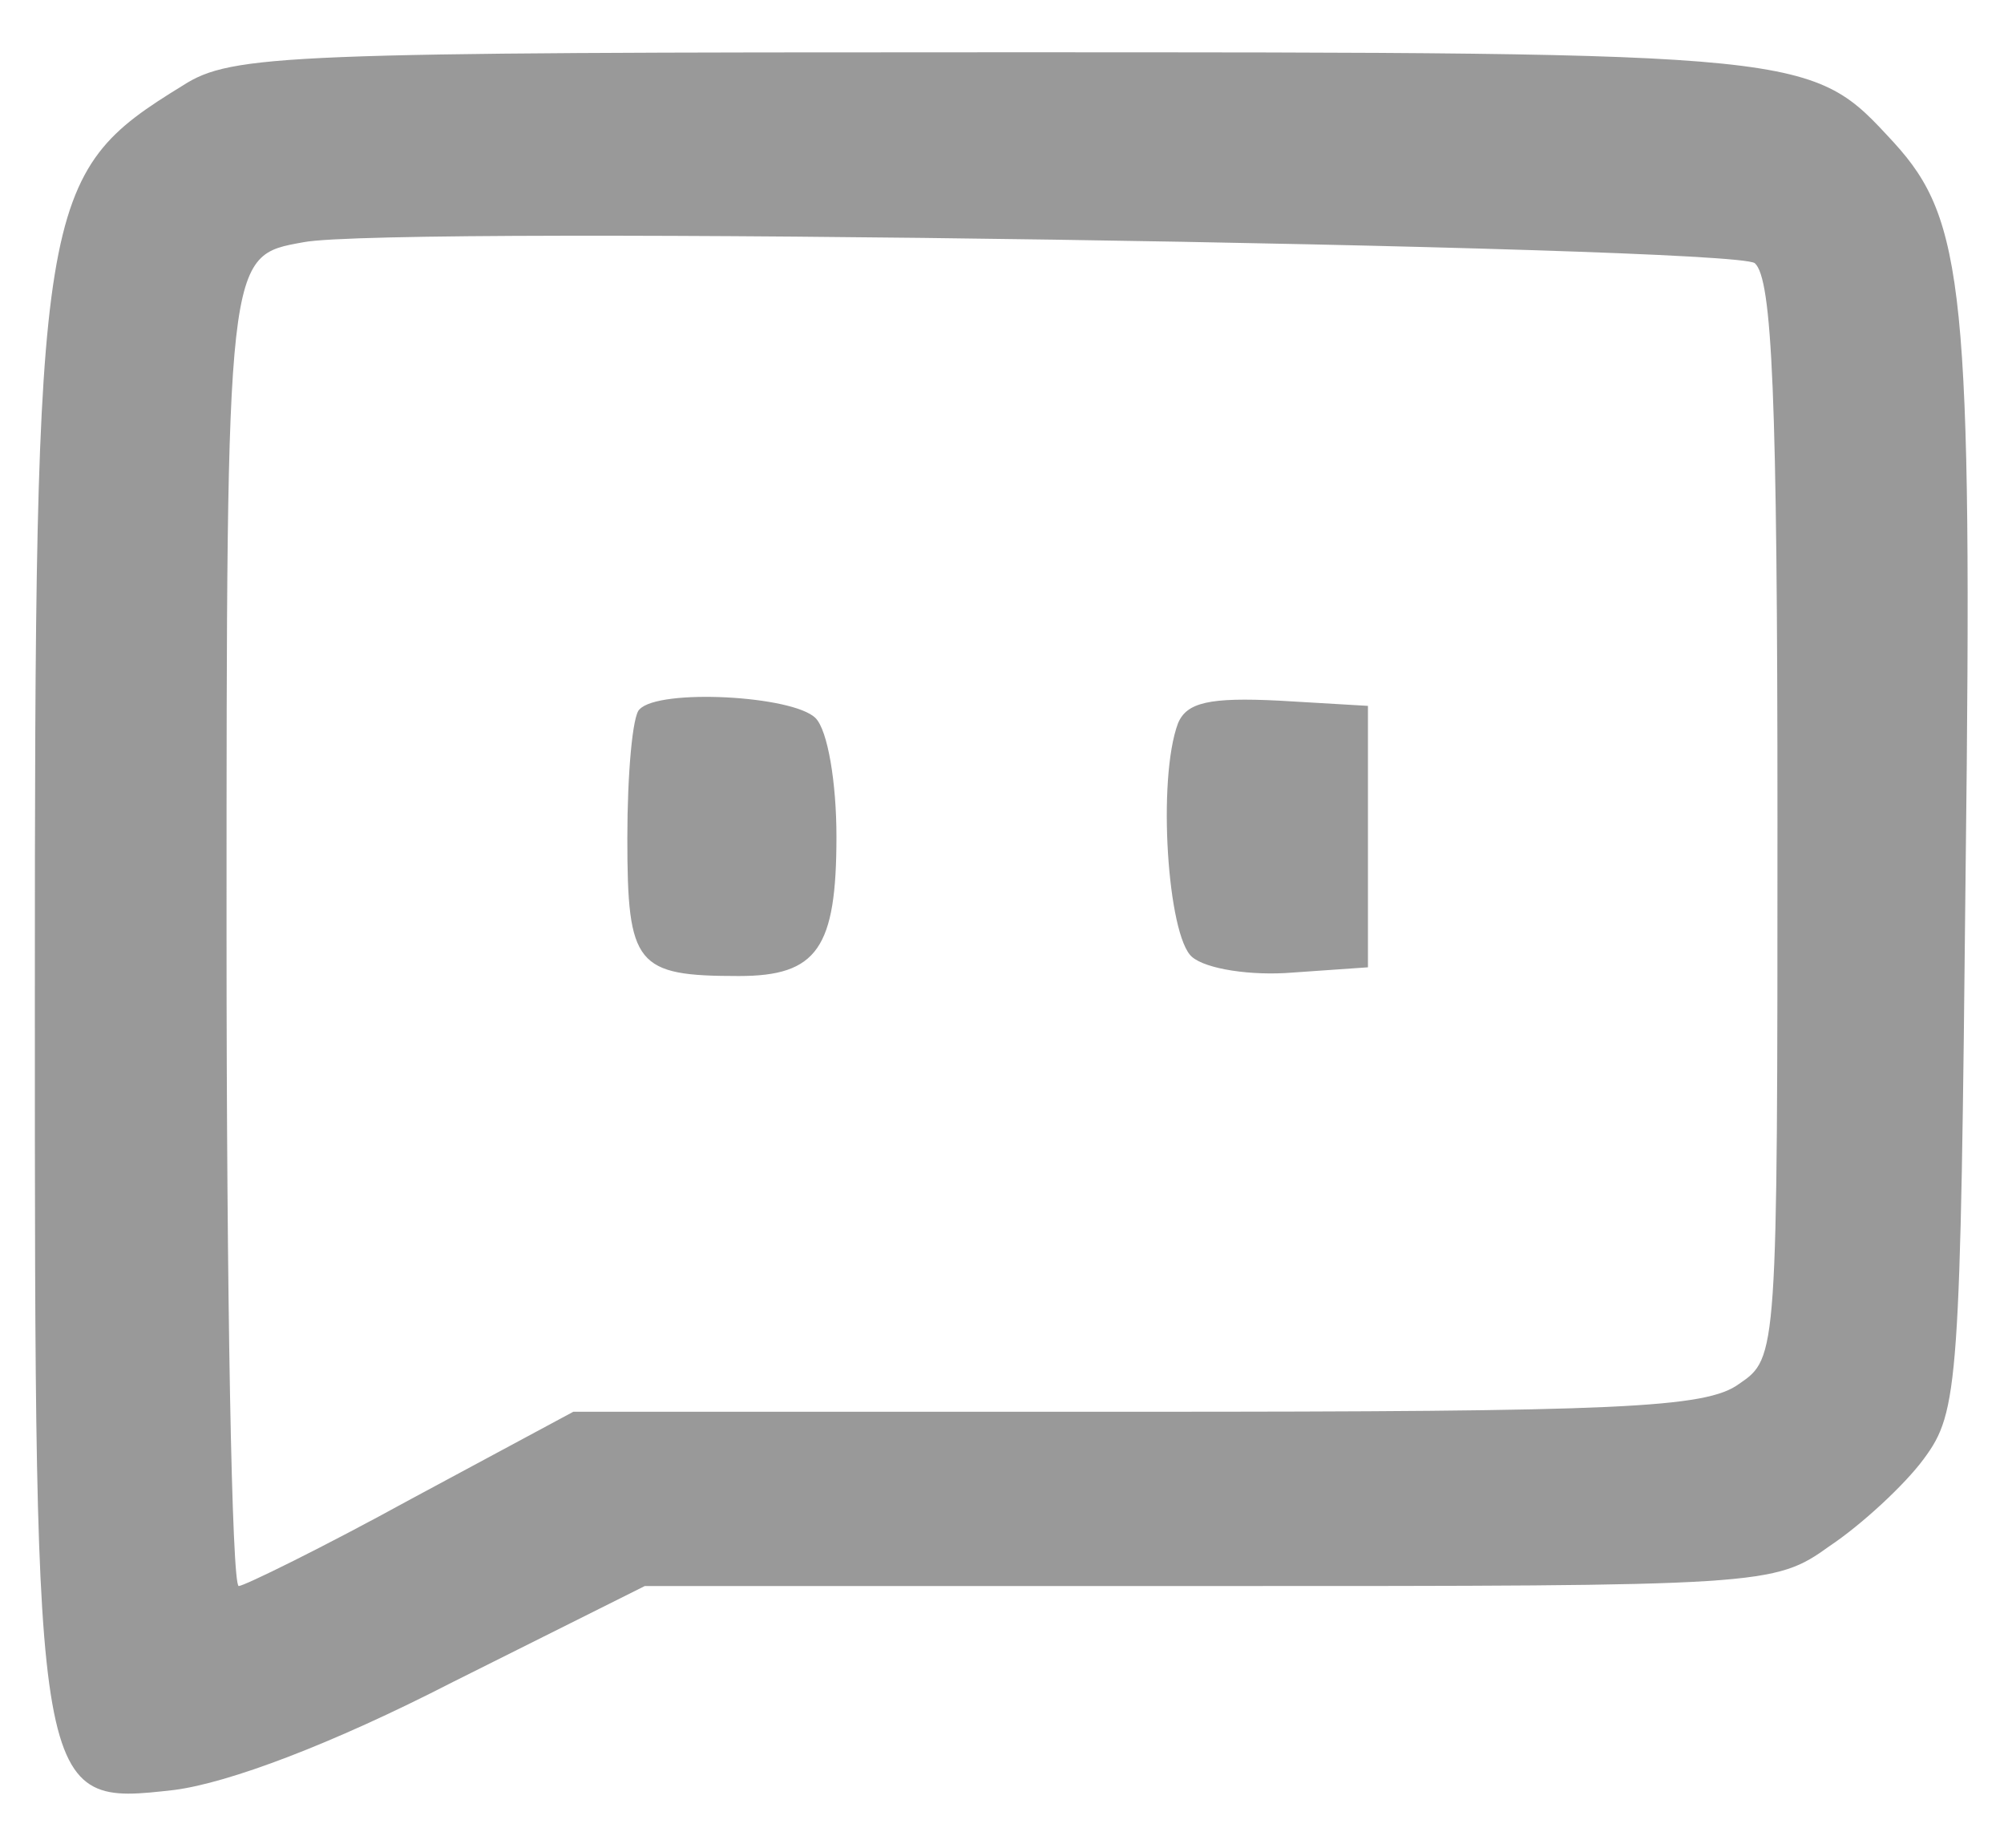
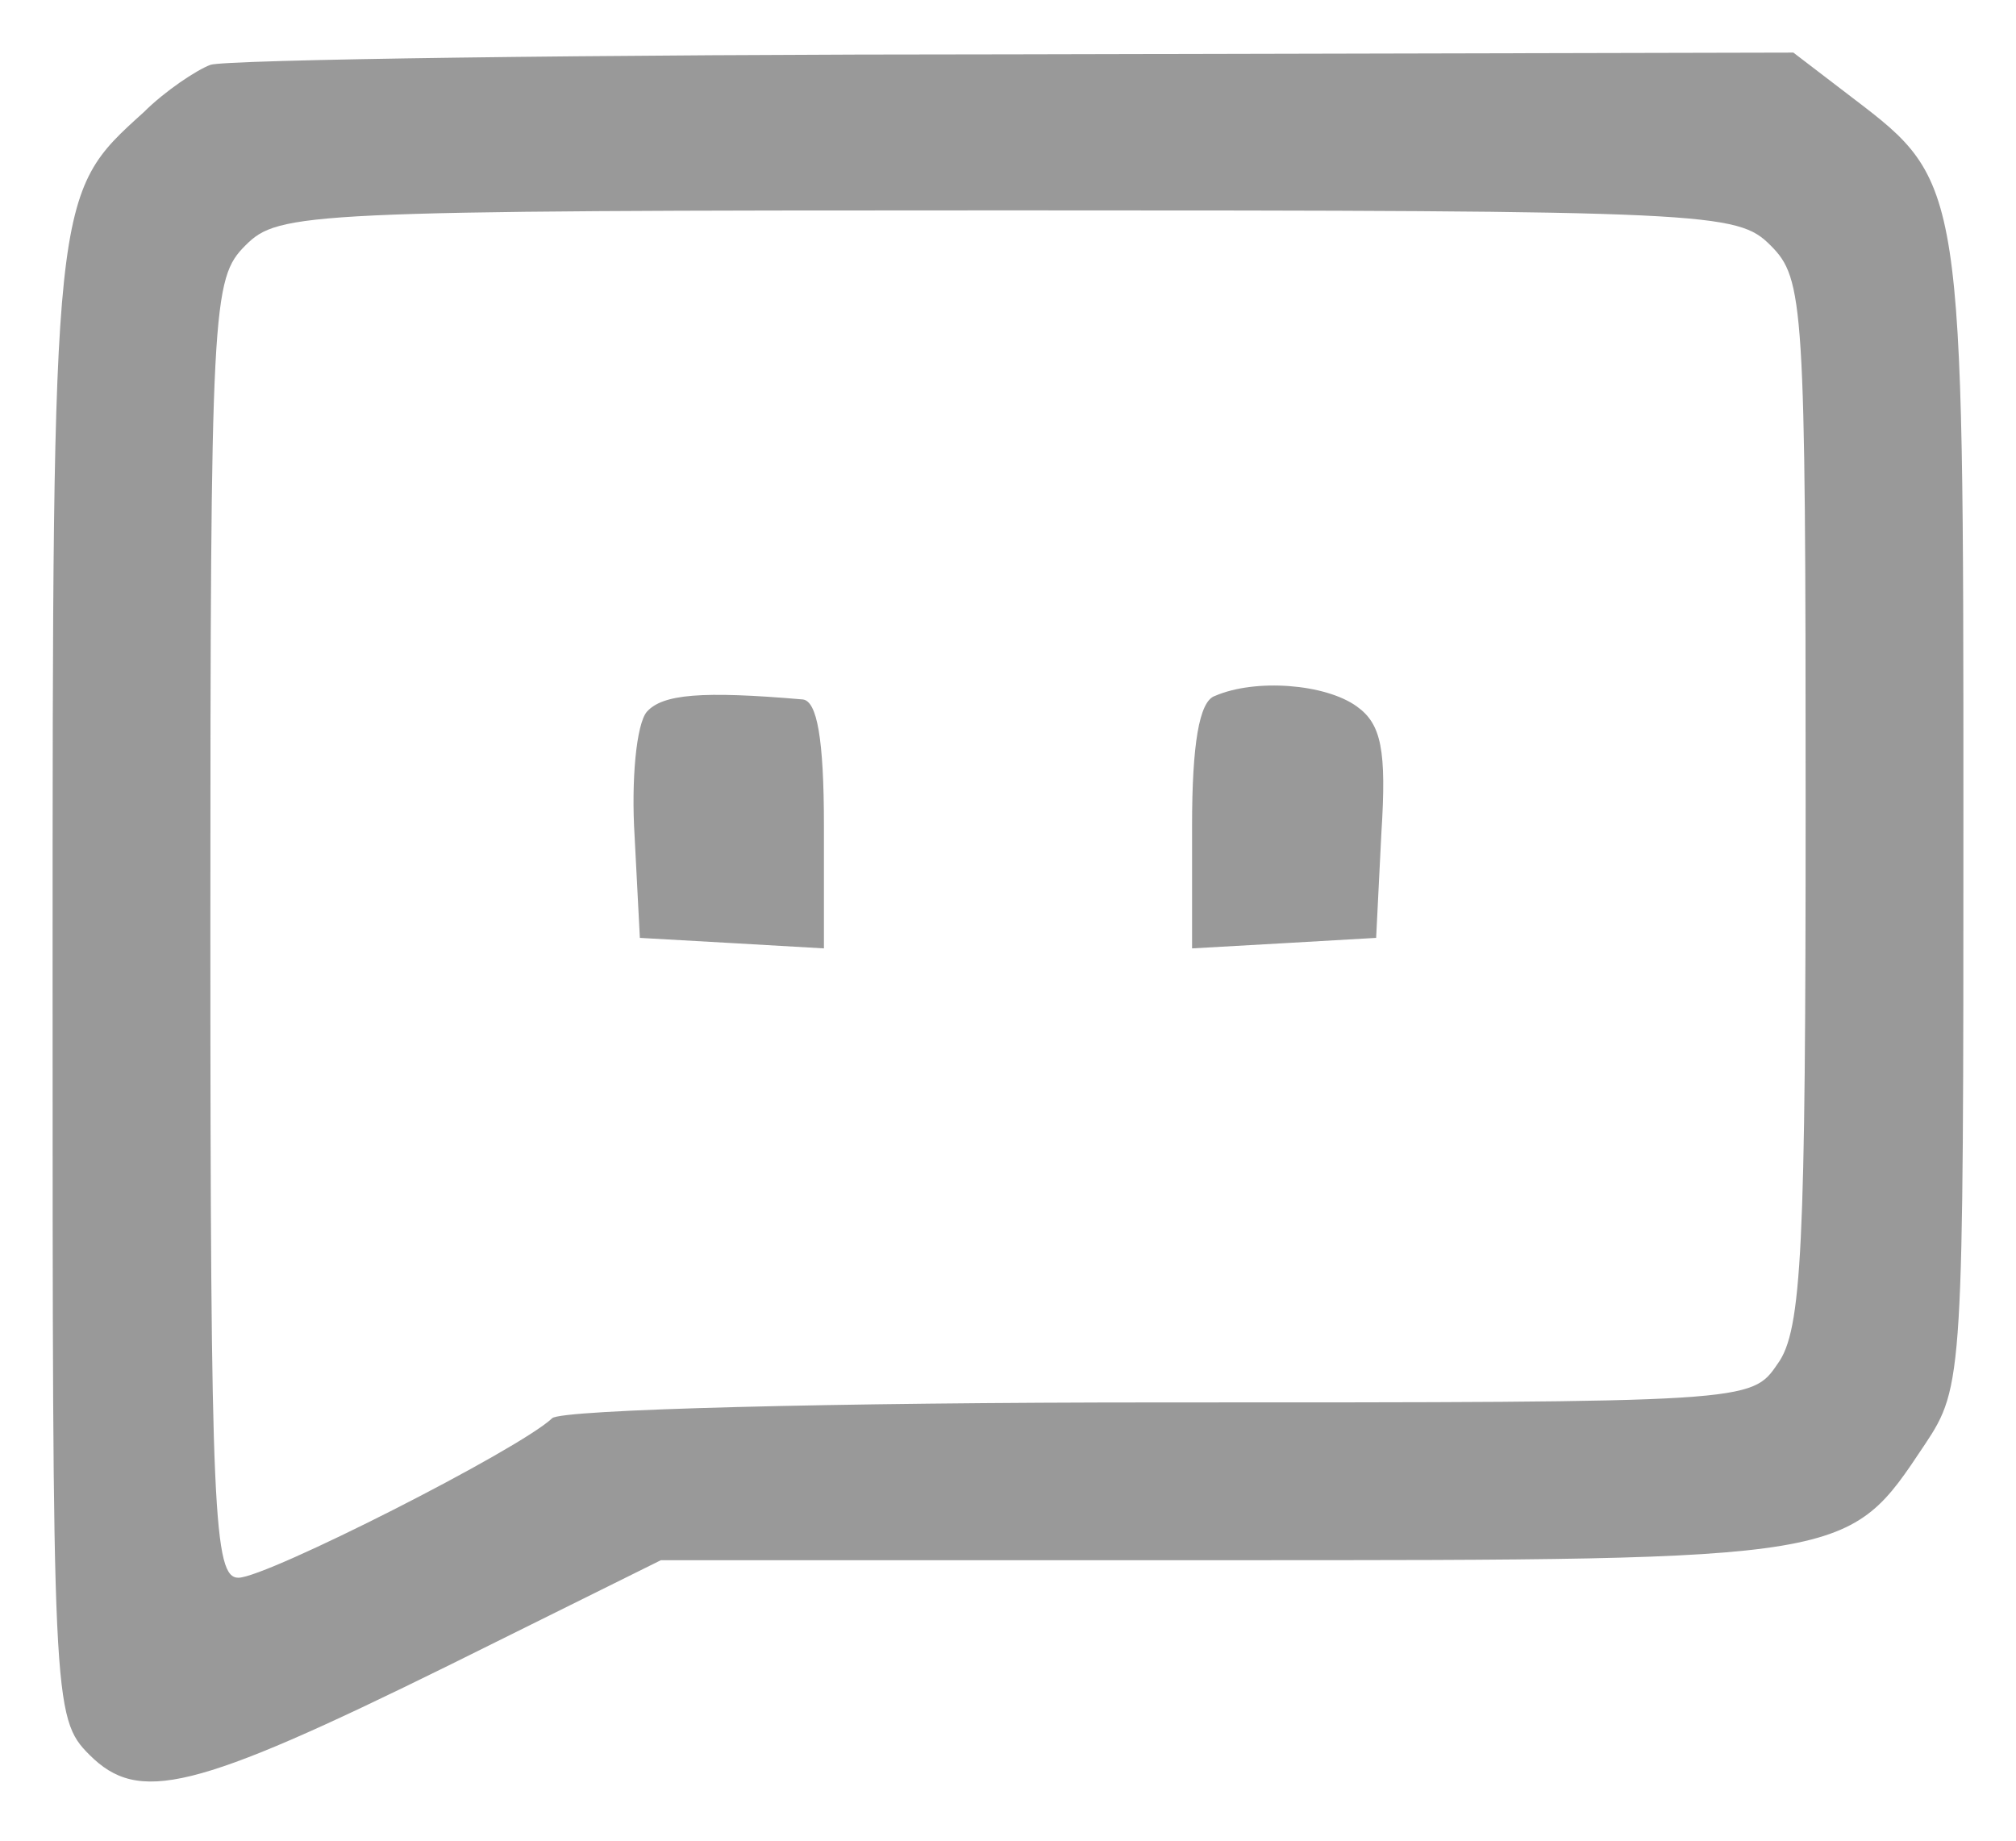
- <svg xmlns="http://www.w3.org/2000/svg" version="1.0" width="115pt" height="106pt" viewBox="0 0 115 106" preserveAspectRatio="xMidYMid meet">
-   <g transform="translate(0,106) scale(0.1,-0.1)" fill="#999999" stroke="none">
-     <path d="M105 1011 c-83 -51 -85 -64 -85 -524 0 -464 0 -463 80 -454 31 4 90 26 160 62 l110 55 324 0 c319 0 324 0 356 23 18 12 43 35 54 50 20 27 21 42 24 340 4 330 -1 371 -41 415 -48 52 -44 52 -514 52 -409 0 -440 -1 -468 -19z m902 -102 c10 -9 13 -76 13 -320 0 -307 0 -308 -22 -323 -19 -14 -69 -16 -346 -16 l-323 0 -93 -50 c-51 -28 -96 -50 -99 -50 -4 0 -7 168 -7 374 0 392 0 389 44 397 50 10 820 -2 833 -12z M367 653 c-4 -3 -7 -37 -7 -74 0 -73 5 -79 64 -79 45 0 56 16 56 80 0 31 -5 61 -12 68 -13 13 -90 17 -101 5z M676 645 c-12 -32 -6 -122 8 -134 8 -7 34 -11 58 -9 l43 3 0 75 0 75 -51 3 c-40 2 -53 -1 -58 -13z" />
+ <svg xmlns="http://www.w3.org/2000/svg" version="1.0" width="115pt" height="105pt" viewBox="0 0 115 105" preserveAspectRatio="xMidYMid meet">
+   <g transform="translate(0,105) scale(0.1,-0.1)" fill="#999999" stroke="none">
+     <path d="M120 1013 c-8 -3 -26 -15 -38 -27 -52 -47 -52 -45 -52 -496 0 -411 0 -420 21 -441 28 -28 59 -21 205 51 l121 60 322 0 c358 0 355 0 399 66 22 33 22 39 22 359 0 360 0 361 -63 409 l-34 26 -444 -1 c-244 0 -451 -3 -459 -6z m890 -103 c19 -19 20 -33 20 -318 0 -253 -2 -301 -16 -320 -15 -22 -15 -22 -353 -22 -185 0 -341 -4 -346 -9 -19 -18 -163 -91 -179 -91 -14 0 -16 35 -16 370 0 357 1 371 20 390 19 19 33 20 435 20 402 0 416 -1 435 -20z M369 644 c-6 -7 -9 -39 -7 -71 l3 -58 53 -3 52 -3 0 70 c0 50 -4 71 -12 72 -58 5 -80 3 -89 -7z M693 653 c-9 -3 -13 -28 -13 -74 l0 -70 53 3 52 3 3 60 c3 47 0 62 -14 72 -18 13 -58 16 -81 6z" />
  </g>
</svg>
